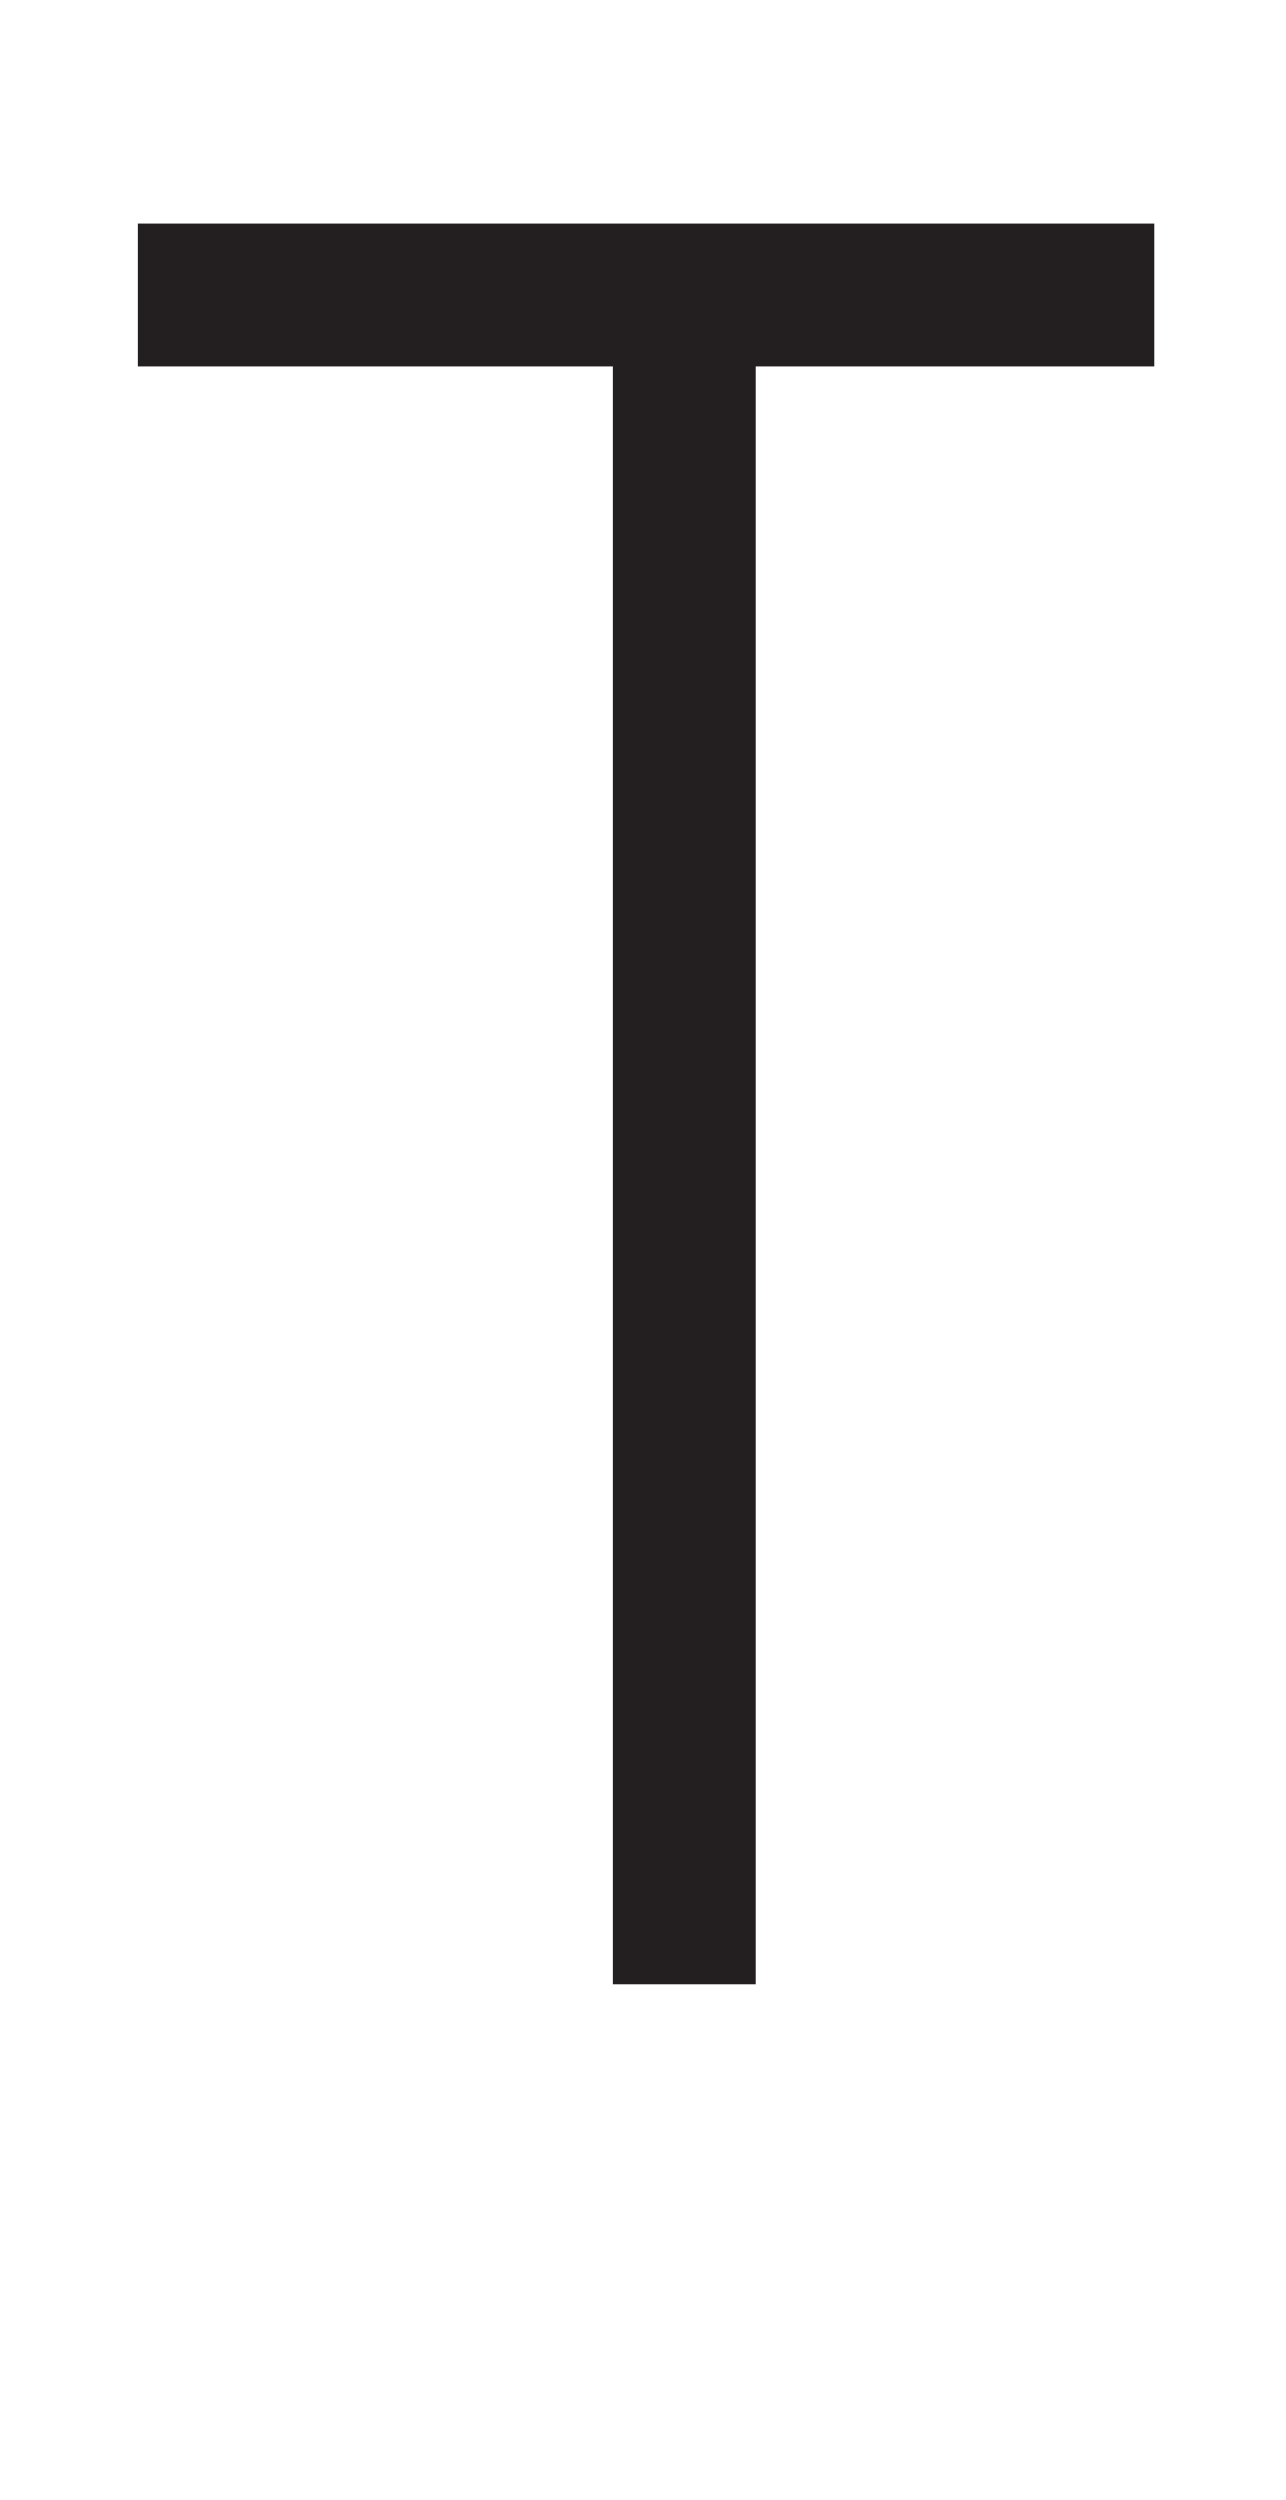
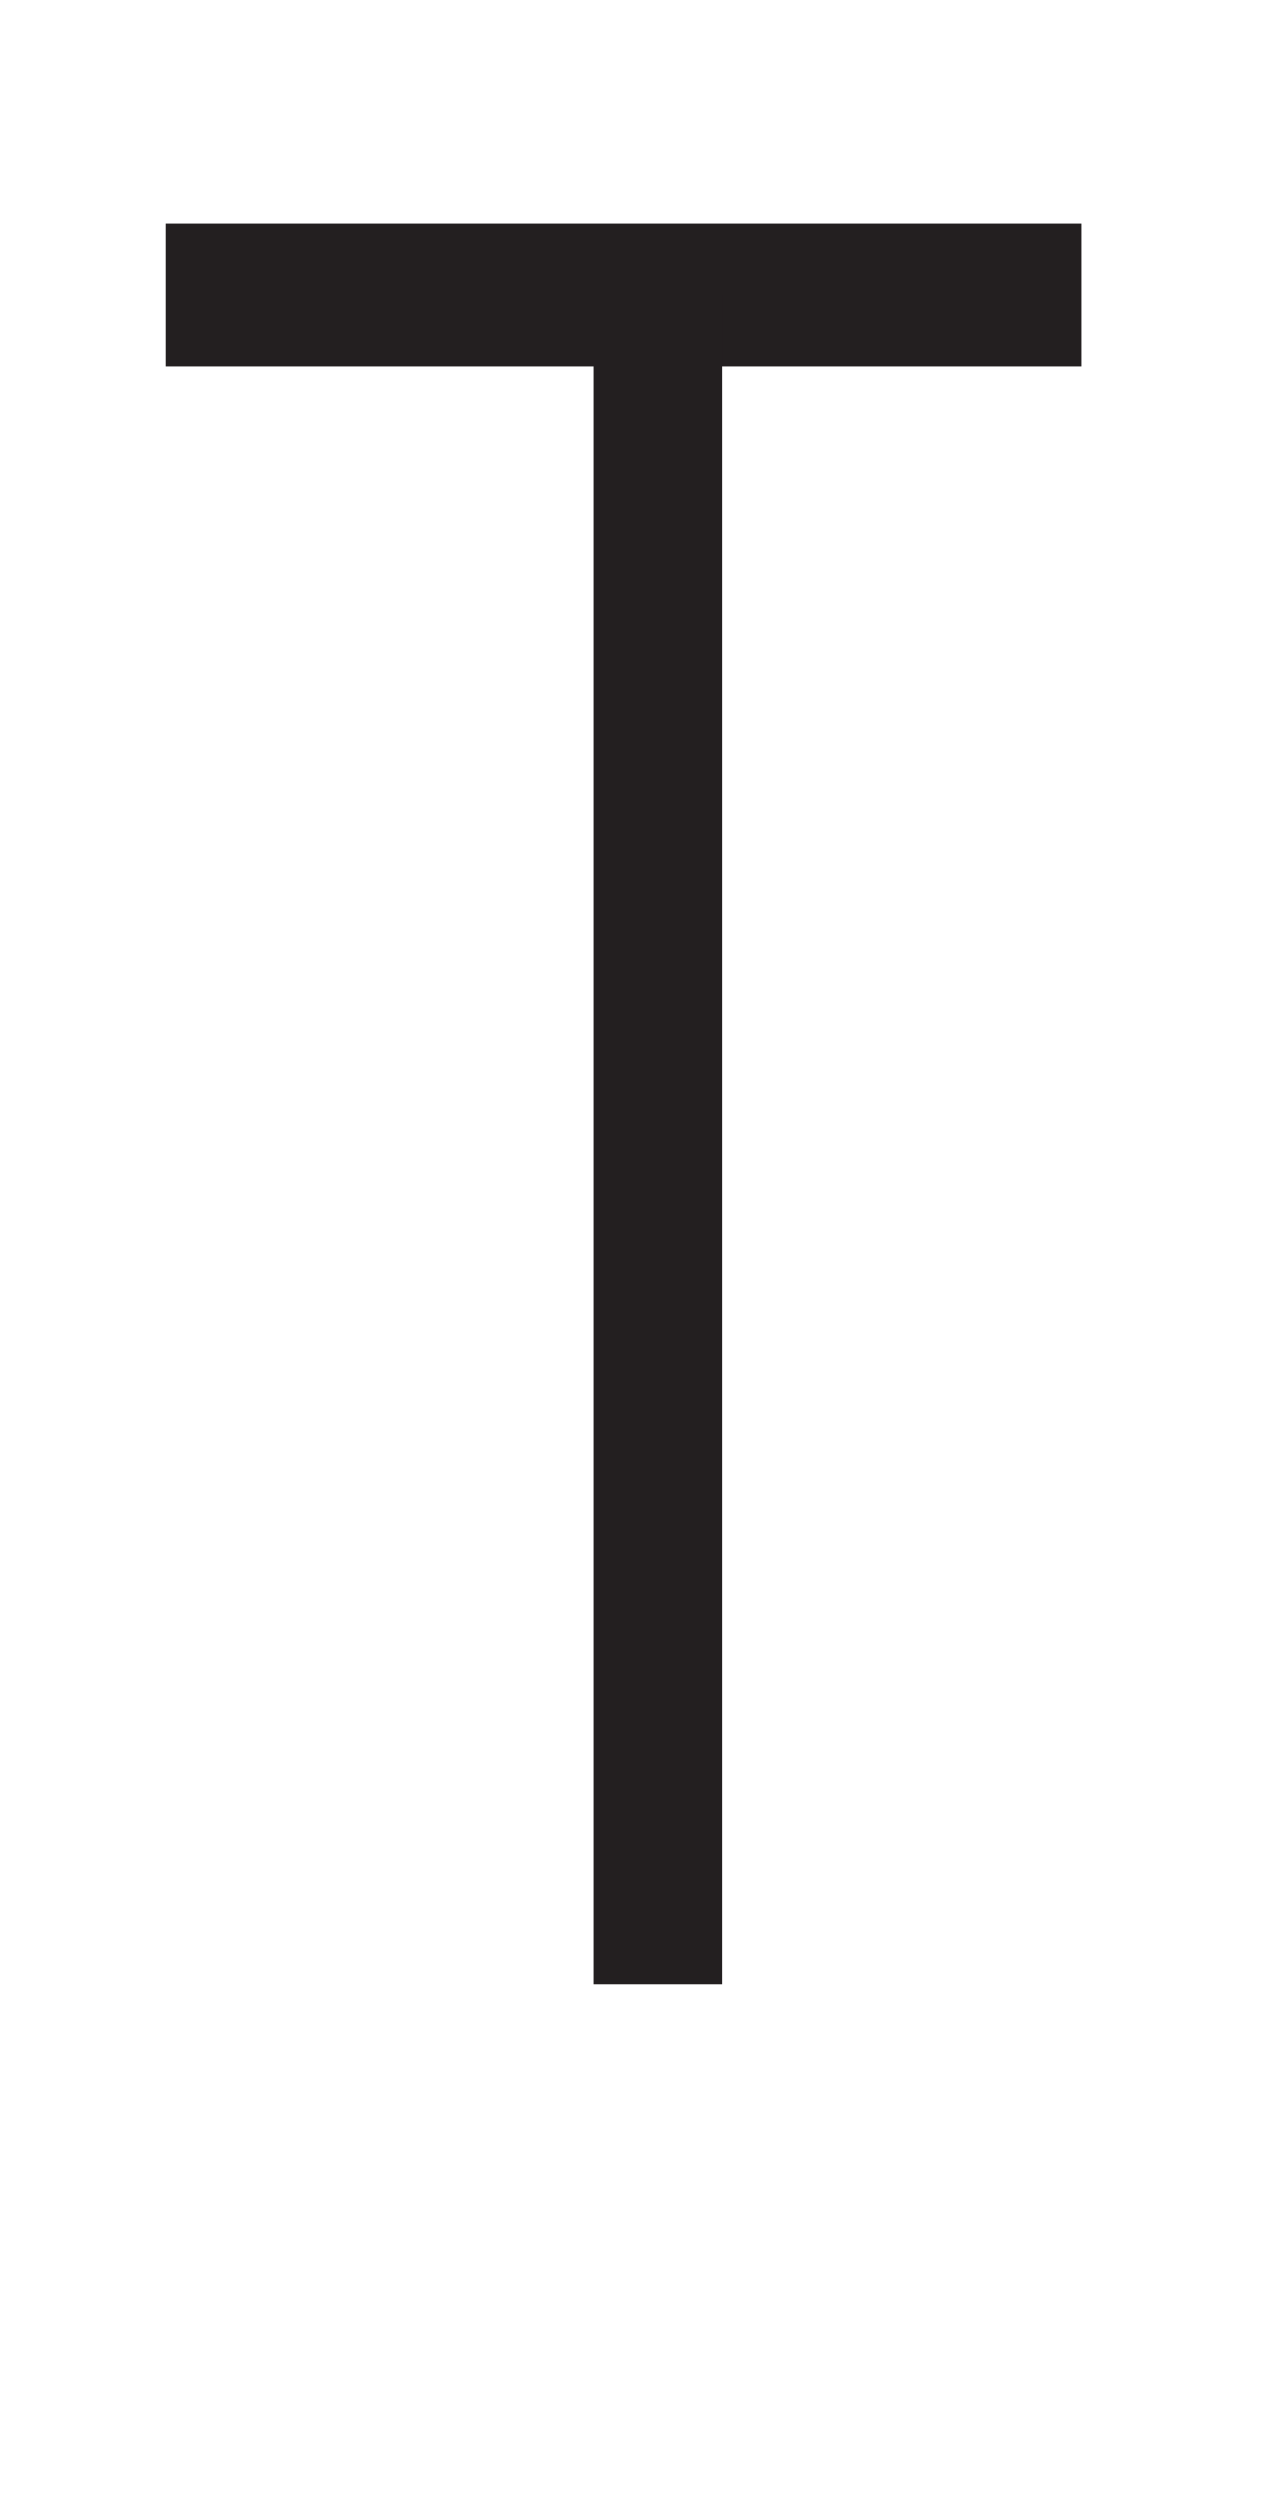
<svg xmlns="http://www.w3.org/2000/svg" viewBox="0 0 18 35">
  <defs>
    <style>.a{fill:#231f20;}</style>
  </defs>
-   <rect class="a" x="1.93" y="3.13" width="14.23" height="2" />
-   <rect class="a" x="8.58" y="4.13" width="2" height="23.65" />
+   <rect class="a" x="2.32" y="3.13" width="12.82" height="2" />
+   <rect class="a" x="8.31" y="4.13" width="1.8" height="23.65" />
</svg>
